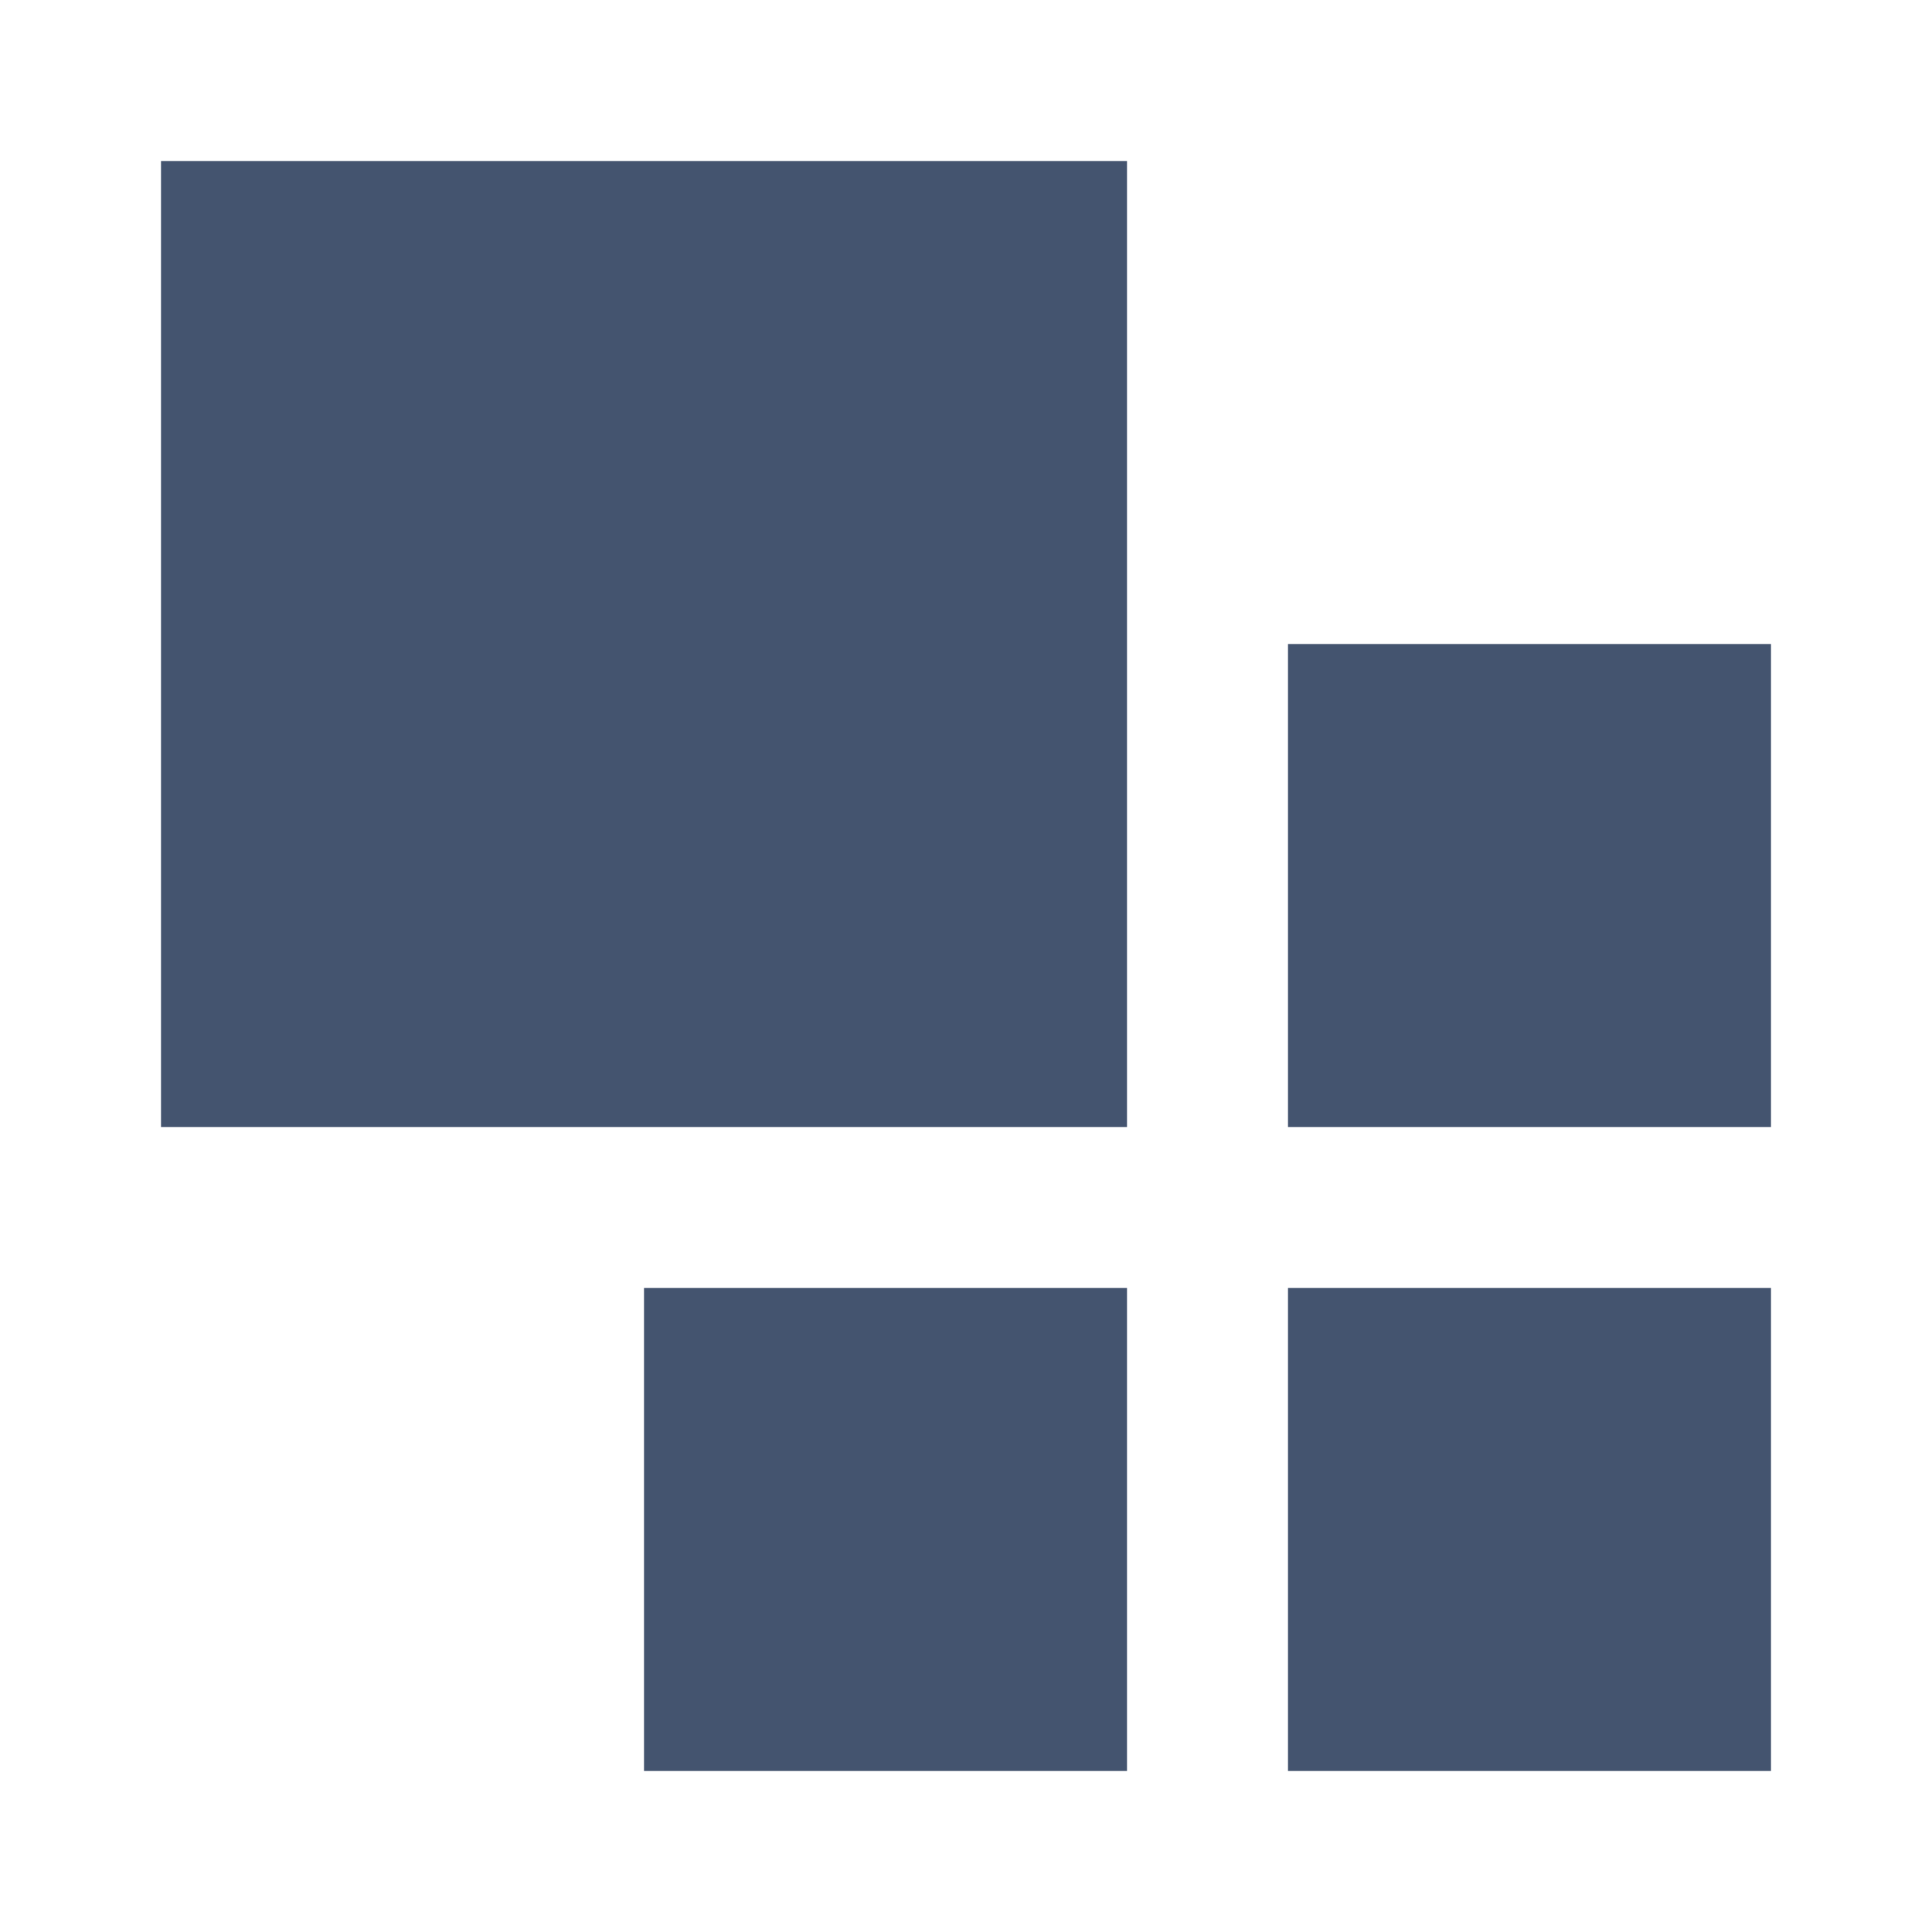
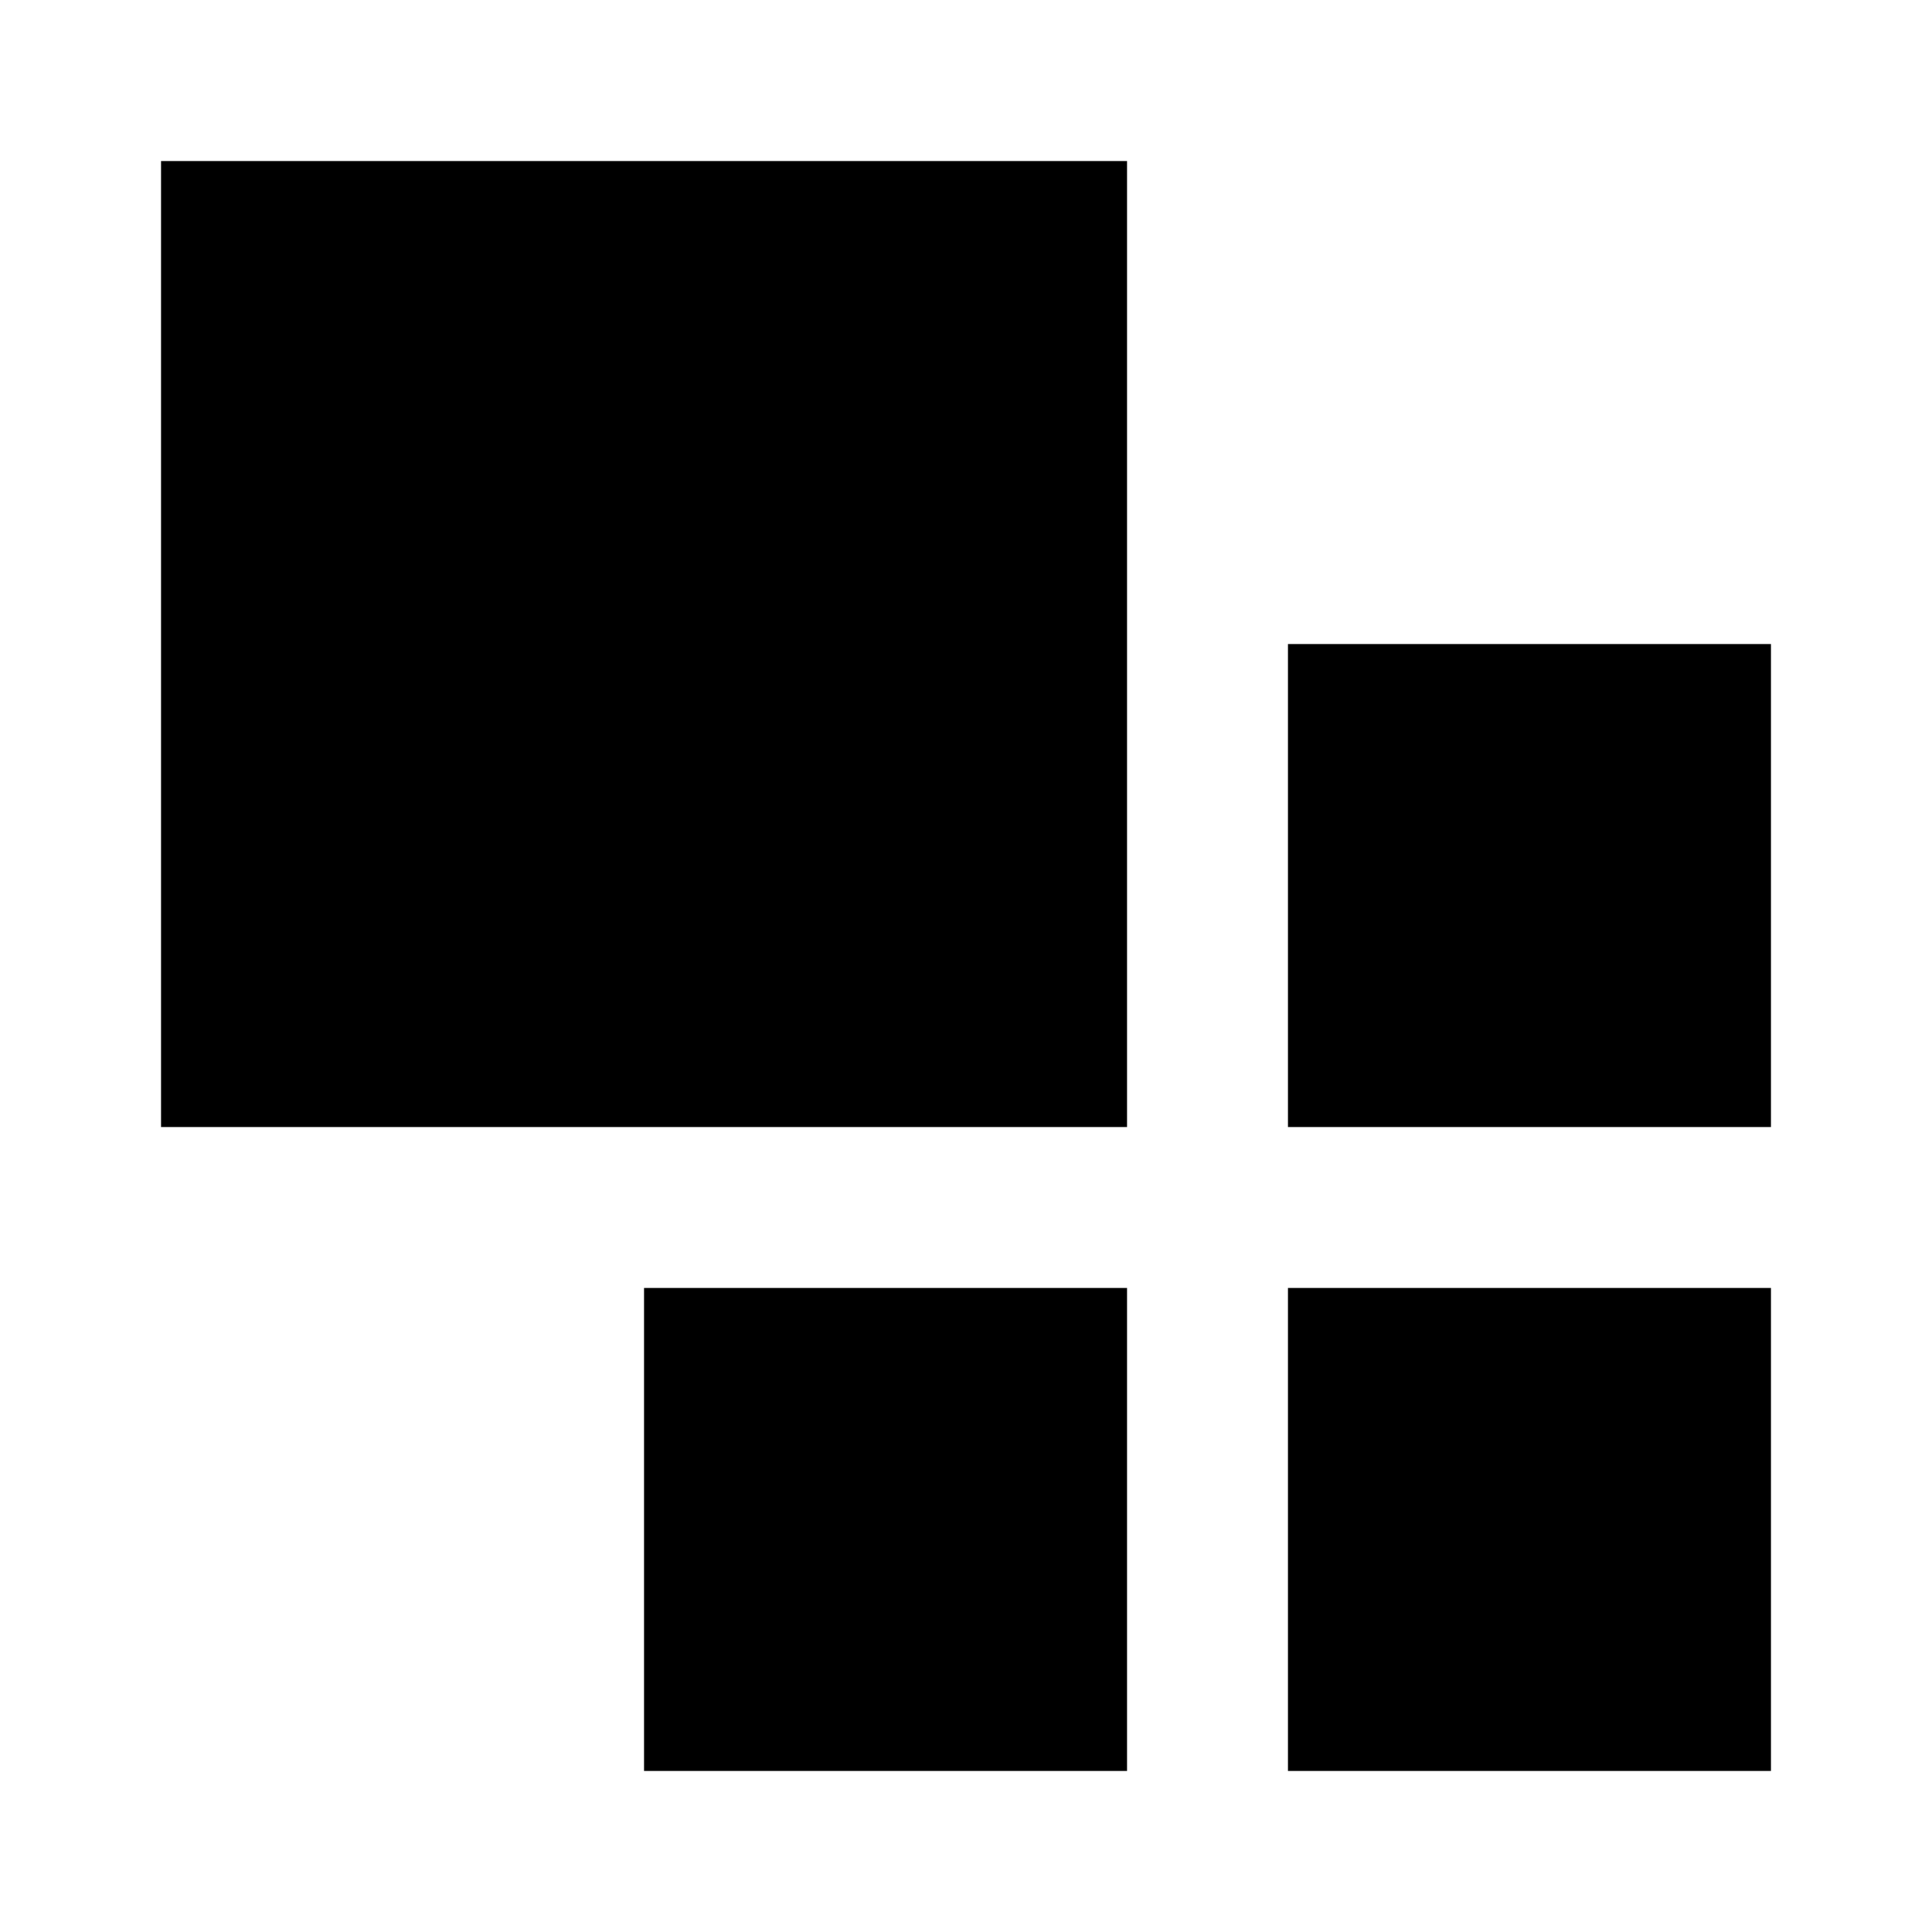
<svg xmlns="http://www.w3.org/2000/svg" width="24" height="24" viewBox="0 0 24 24" fill="none">
-   <path d="M14 16H8V22H14V16Z" fill="#44546F" />
-   <path d="M22 16H16V22H22V16Z" fill="#44546F" />
-   <path d="M22 8H16V14H22V8Z" fill="#44546F" />
-   <path d="M14 2H2V14H14V2Z" fill="#44546F" />
+   <path d="M14 16H8V22H14V16Z" fill="currentColor" />
+   <path d="M22 16H16V22H22V16Z" fill="currentColor" />
+   <path d="M22 8H16V14H22V8Z" fill="currentColor" />
+   <path d="M14 2H2V14H14V2Z" fill="currentColor" />
</svg>
